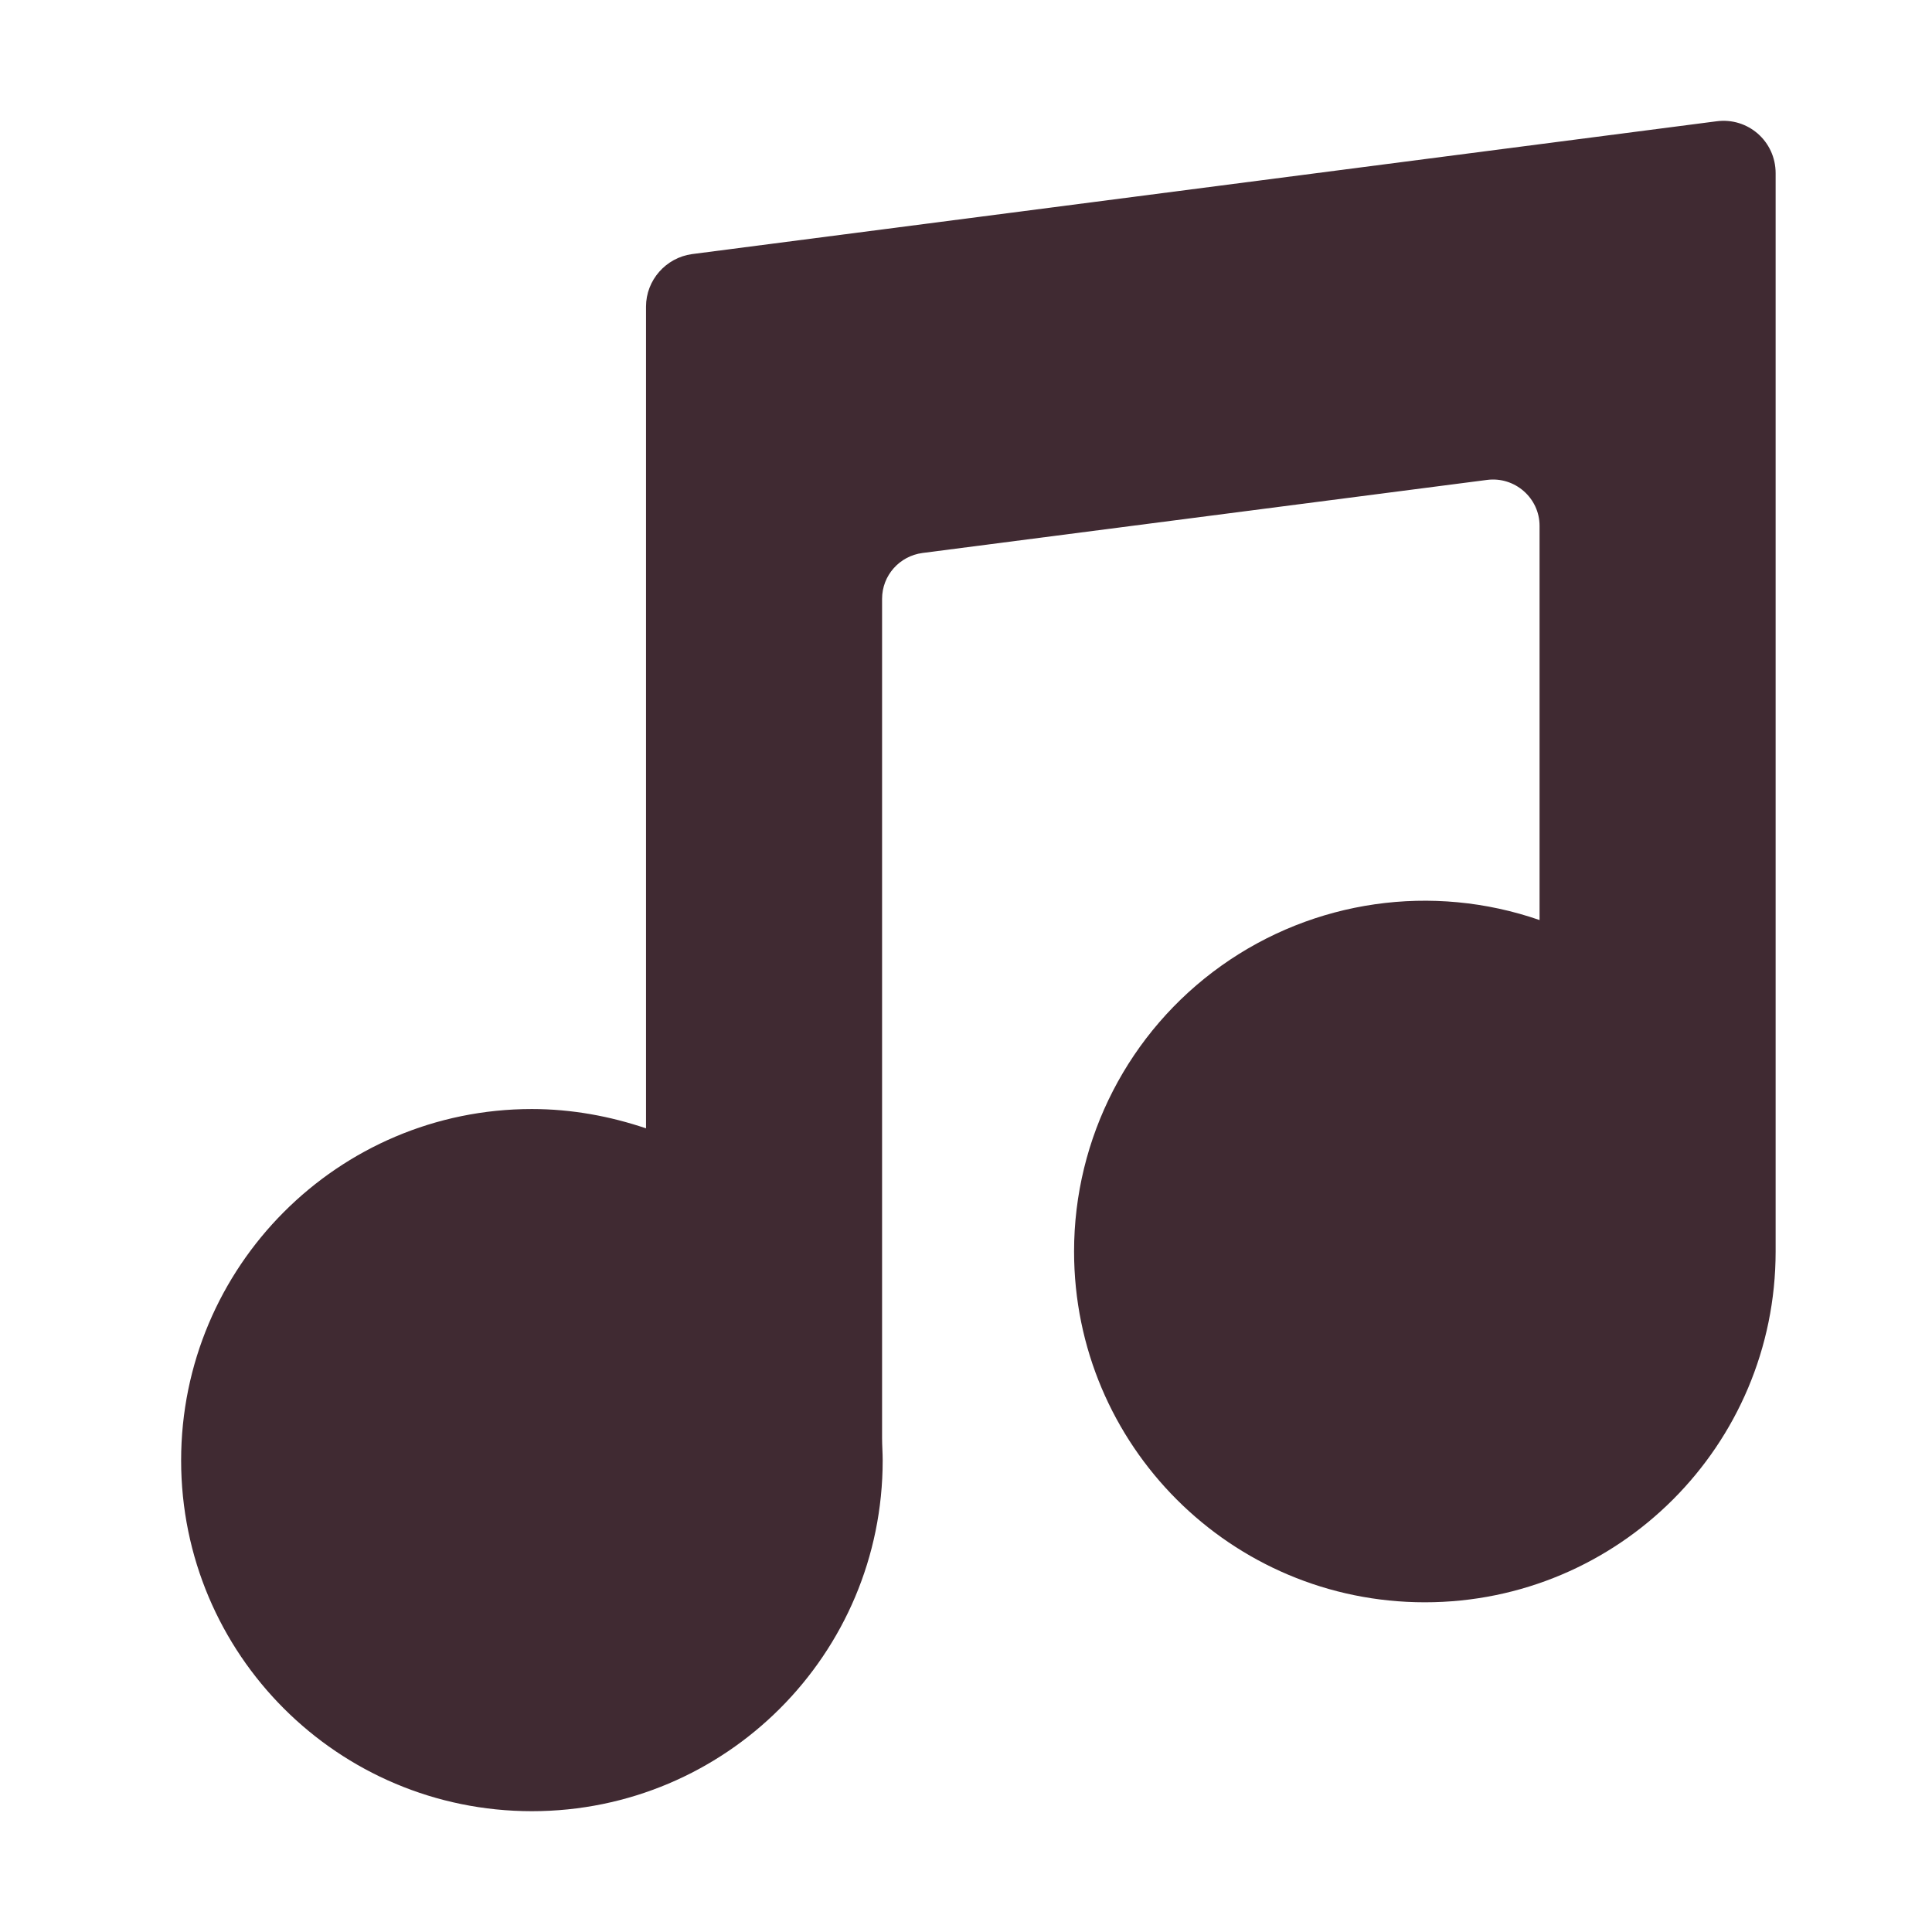
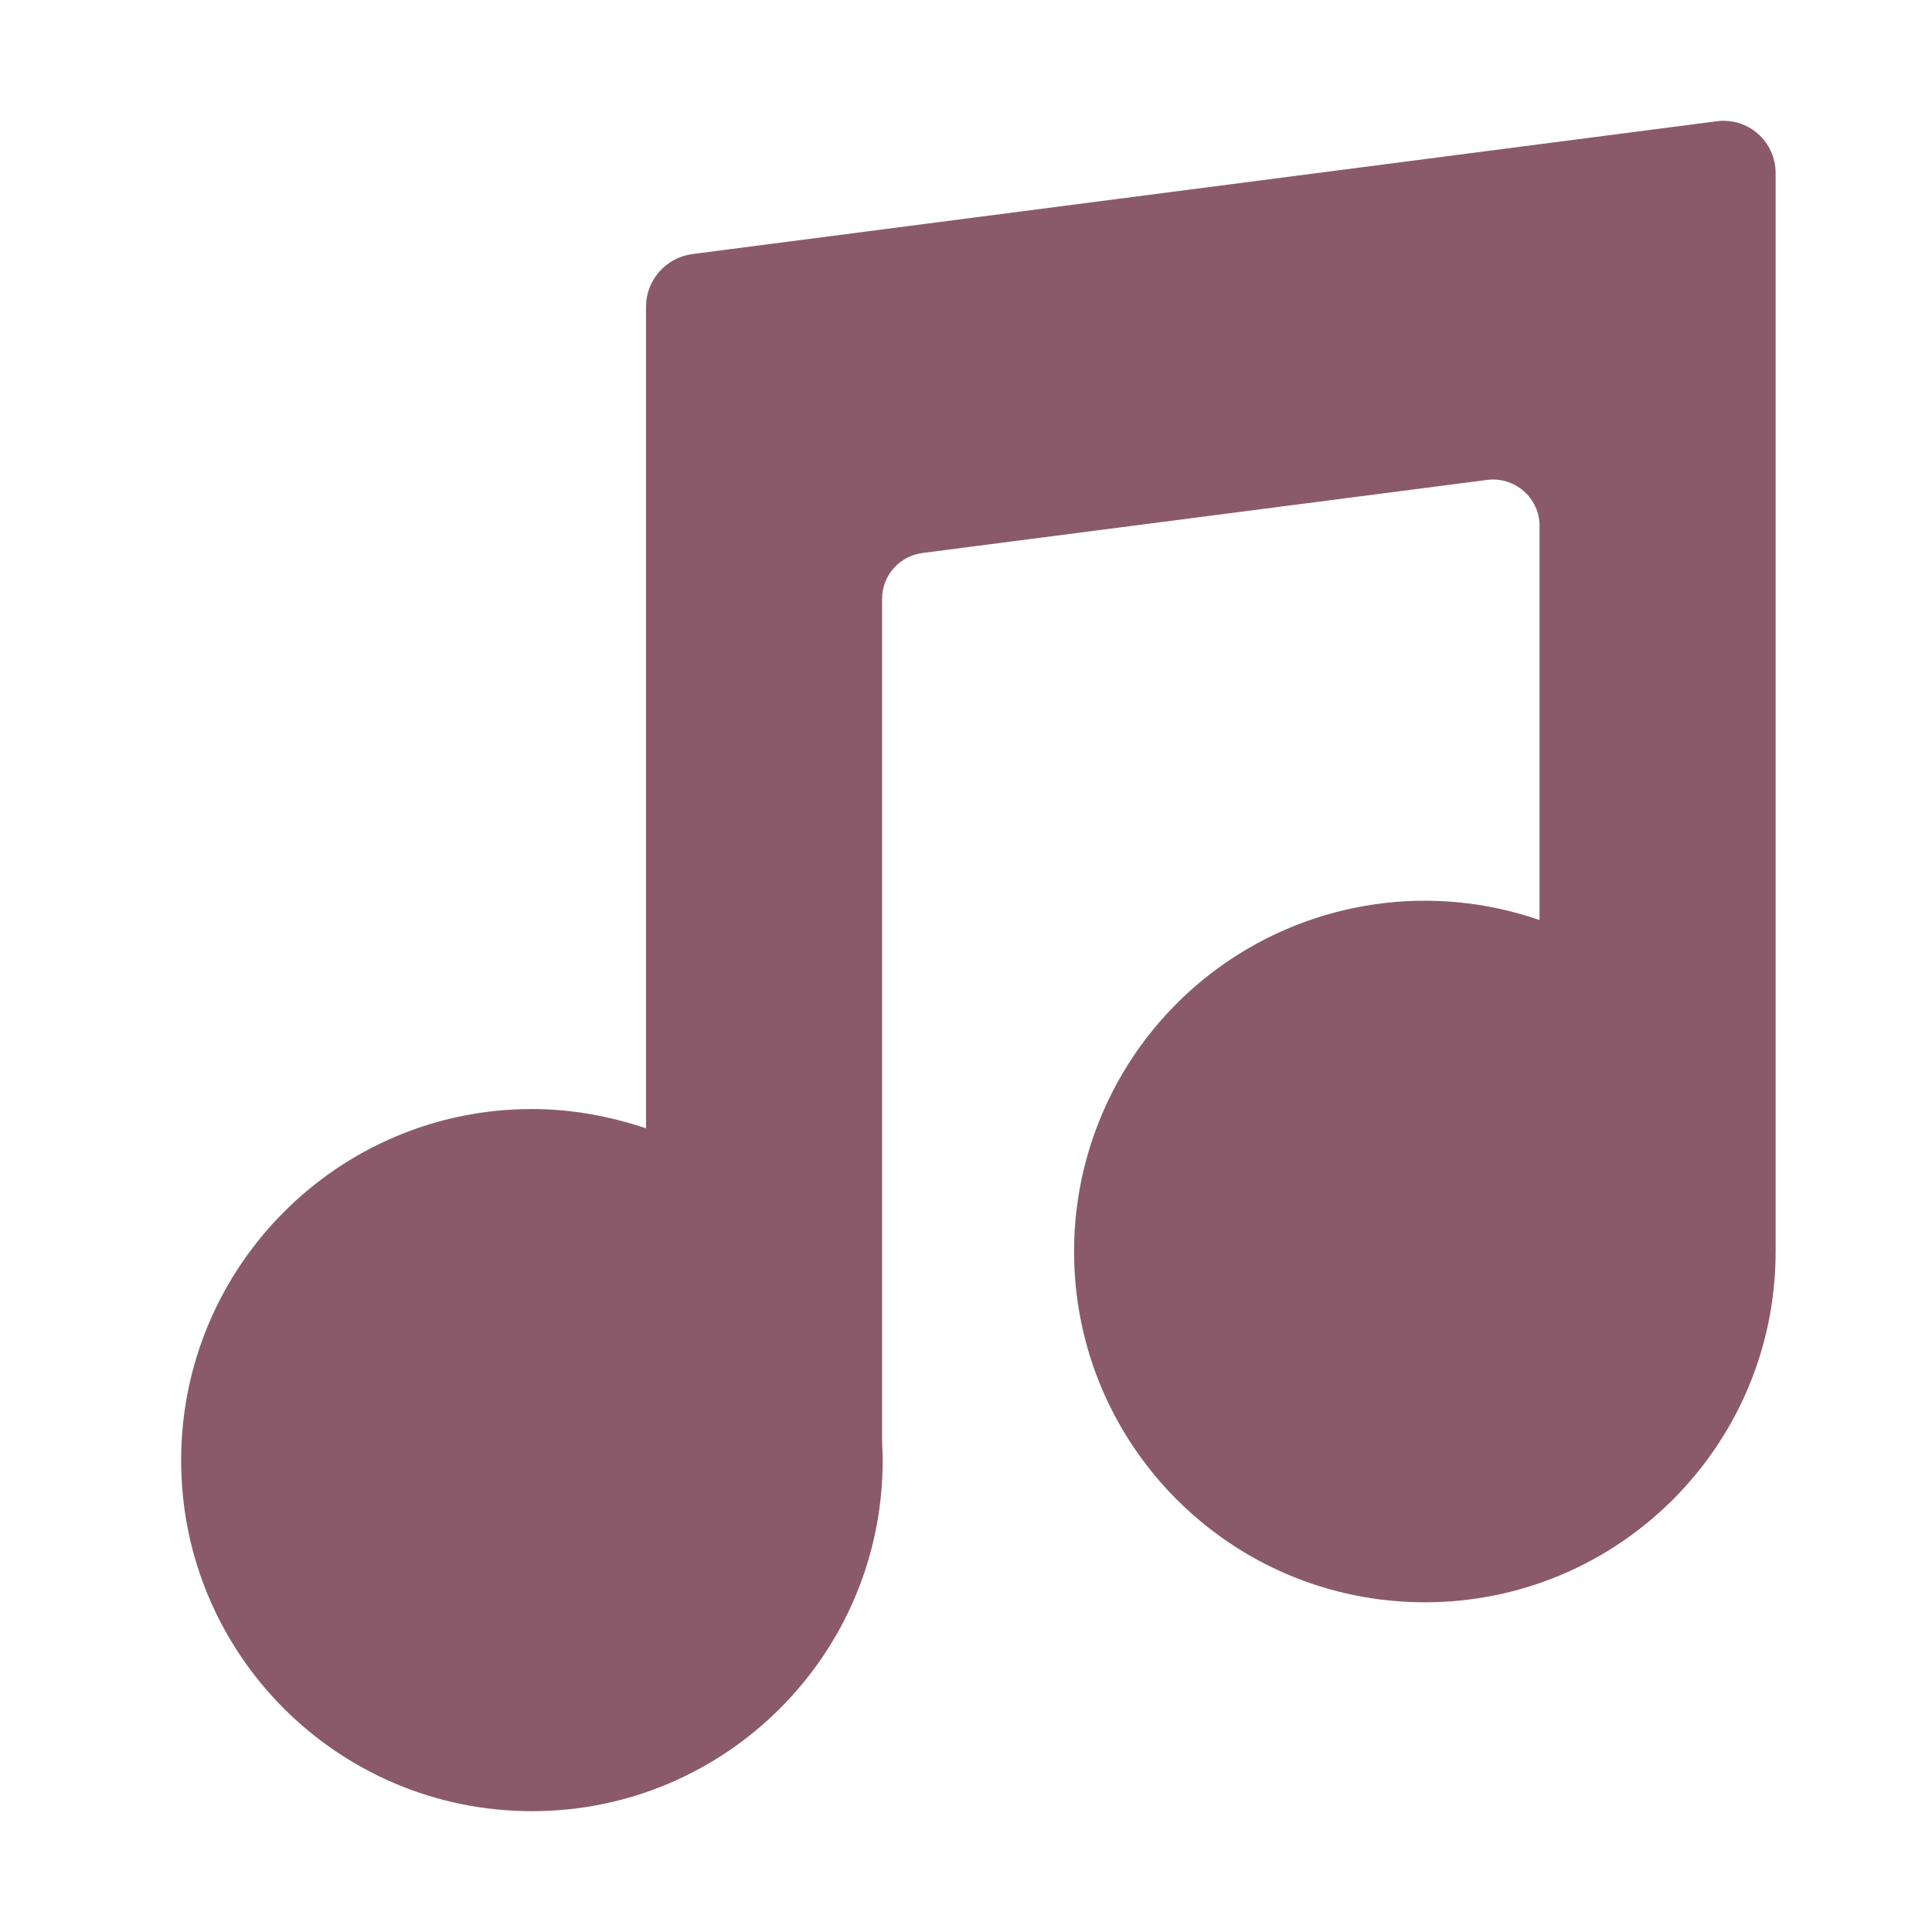
<svg xmlns="http://www.w3.org/2000/svg" width="32" height="32" viewBox="0 0 32 32">
-   <path fill="#402a32" d="M29.41 2.869c0-.53-.46-.93-.98-.86l-16.97 2.2c-.43.06-.76.43-.76.87v13.61c-.59-.2-1.23-.32-1.89-.32c-3.21 0-5.81 2.61-5.81 5.82s2.6 5.81 5.81 5.81s5.81-2.6 5.81-5.81c0-.12-.01-.25-.01-.37v-13.9c0-.39.29-.71.67-.76l9.35-1.21c.46-.06.87.3.87.76v6.53a5.808 5.808 0 0 0-7.71 5.49c0 3.21 2.6 5.81 5.81 5.81s5.81-2.6 5.81-5.81z" />
+   <style id="current-color-scheme" type="text/css">.ColorScheme-Text { color: #8a5a6b; }</style>
+   <path class="ColorScheme-Text" fill="currentColor" d="M29.41 2.869c0-.53-.46-.93-.98-.86l-16.97 2.2c-.43.06-.76.43-.76.87v13.61c-.59-.2-1.23-.32-1.89-.32c-3.21 0-5.81 2.61-5.81 5.82s2.6 5.81 5.81 5.81s5.81-2.6 5.81-5.81c0-.12-.01-.25-.01-.37v-13.9c0-.39.29-.71.67-.76l9.35-1.21c.46-.06.87.3.87.76v6.53a5.808 5.808 0 0 0-7.71 5.49c0 3.21 2.6 5.81 5.81 5.81s5.81-2.6 5.81-5.81z" />
</svg>
